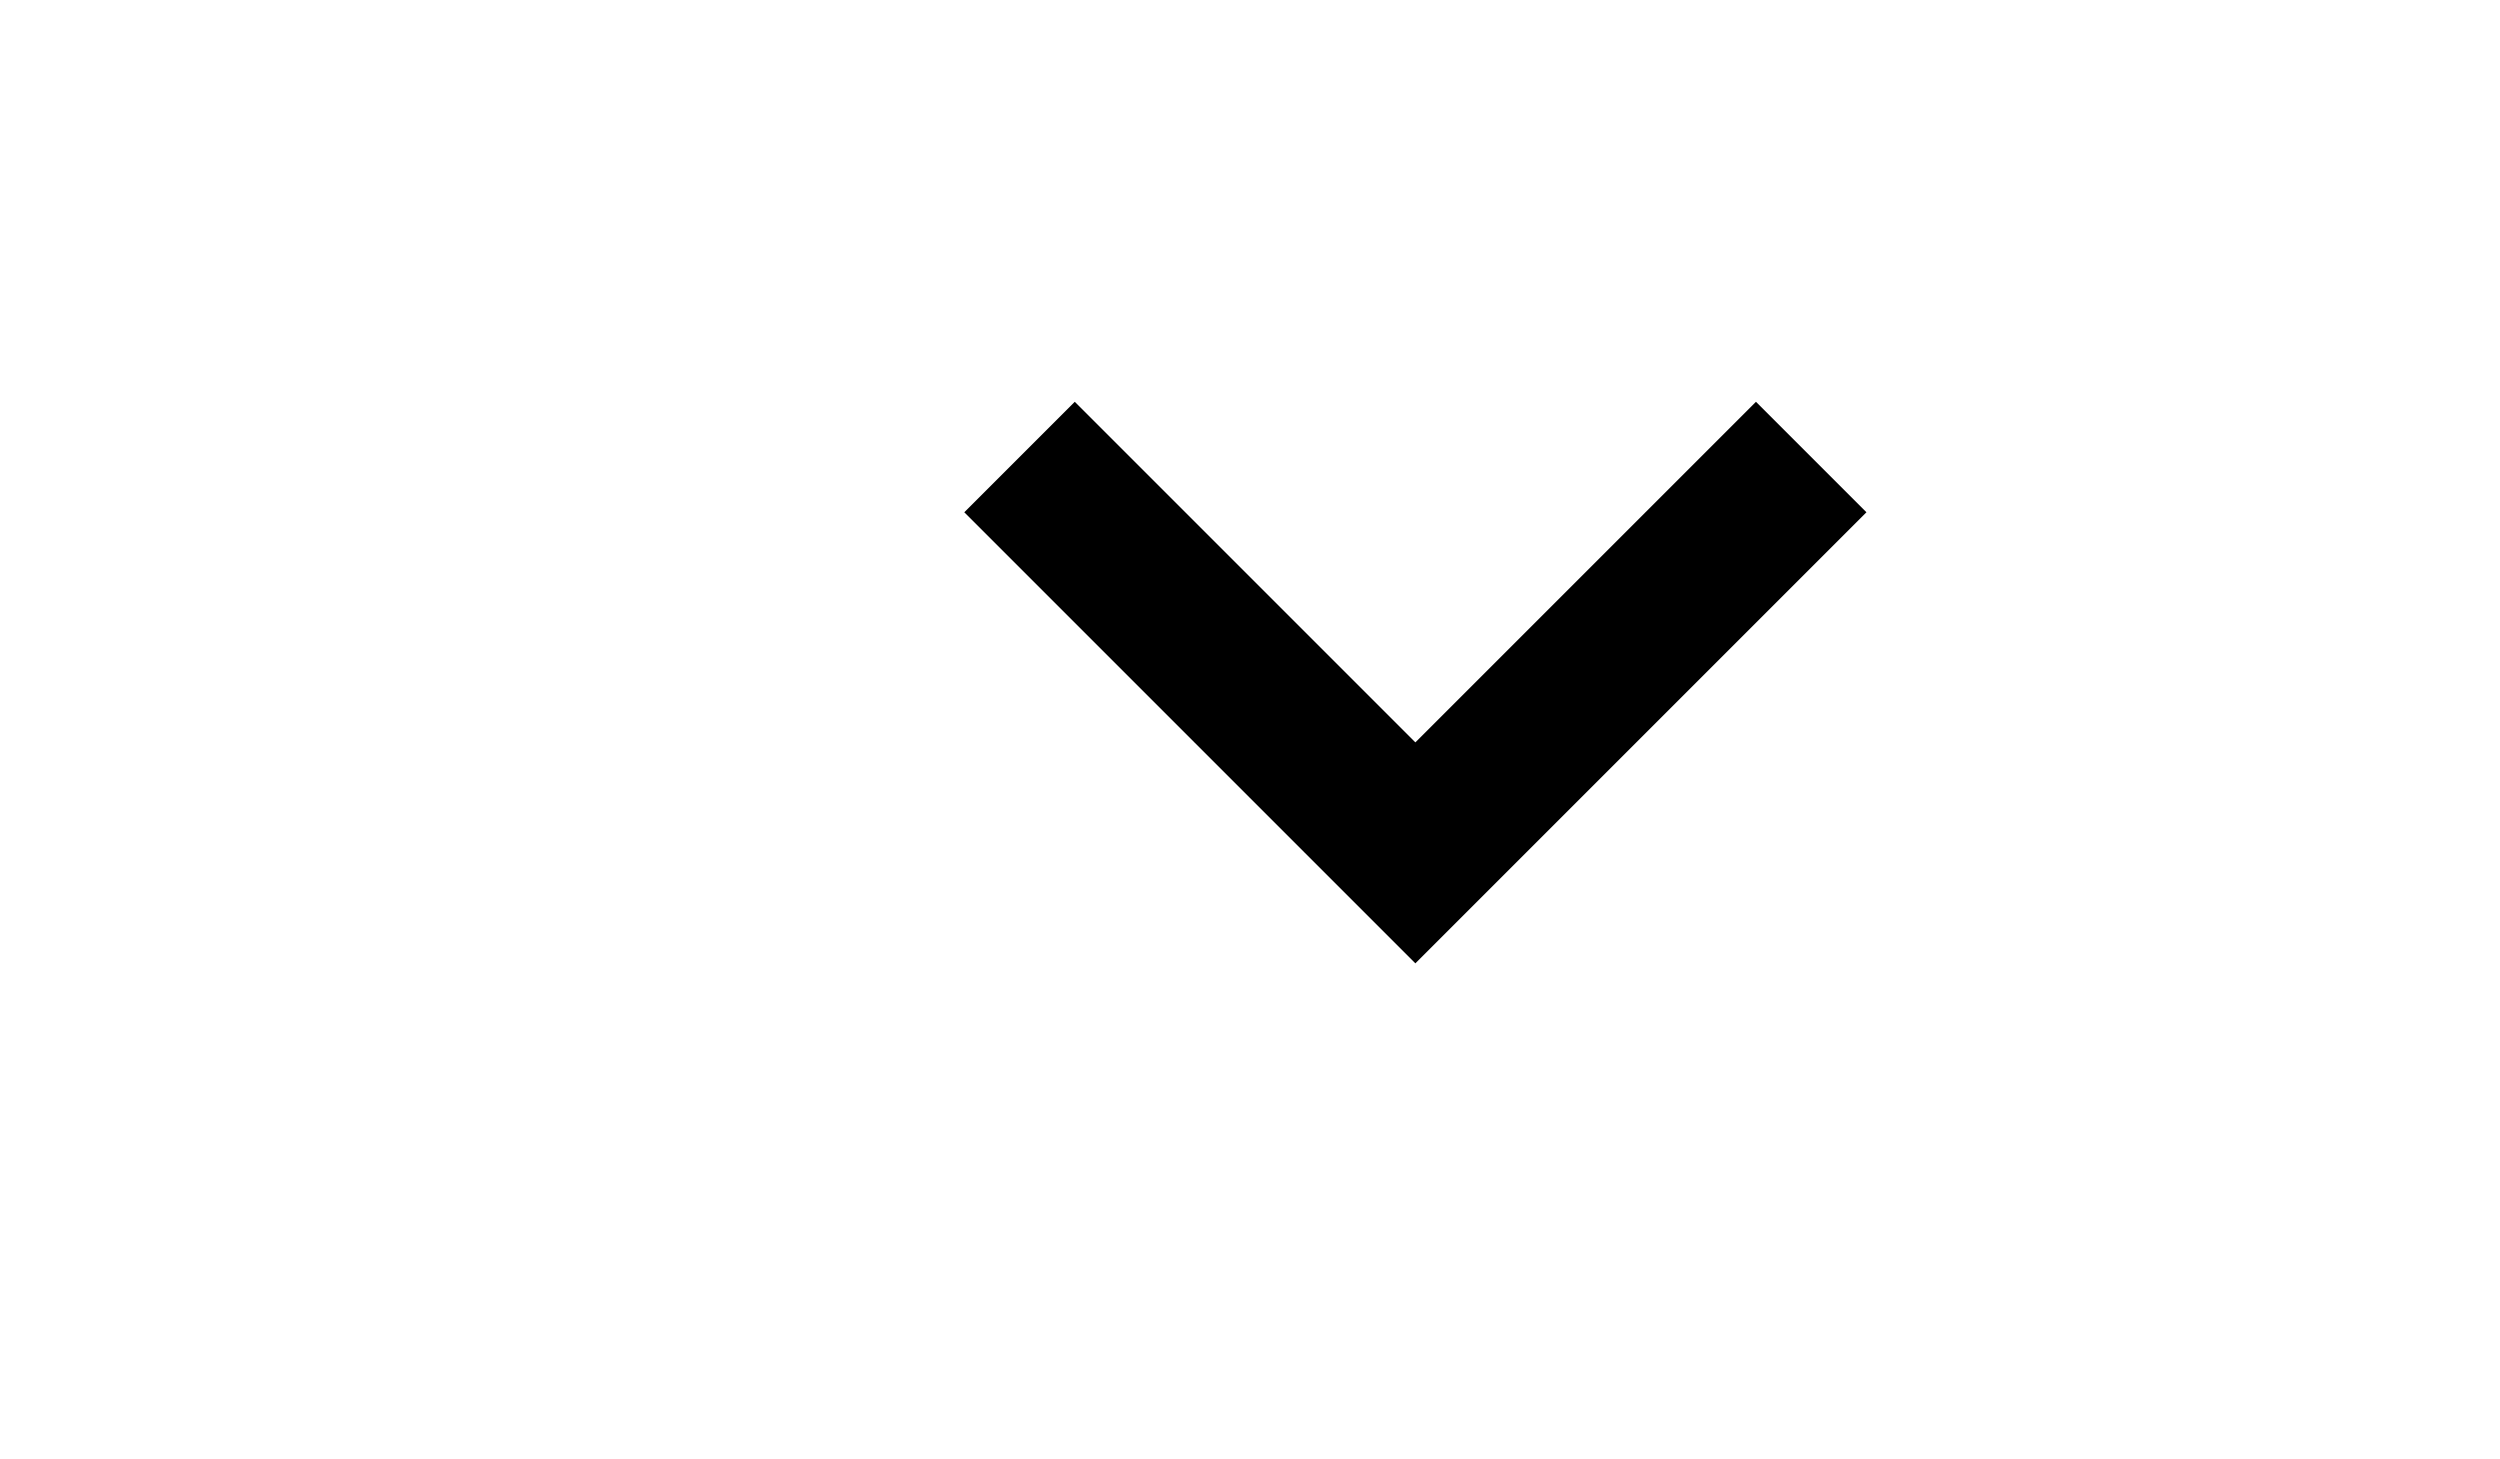
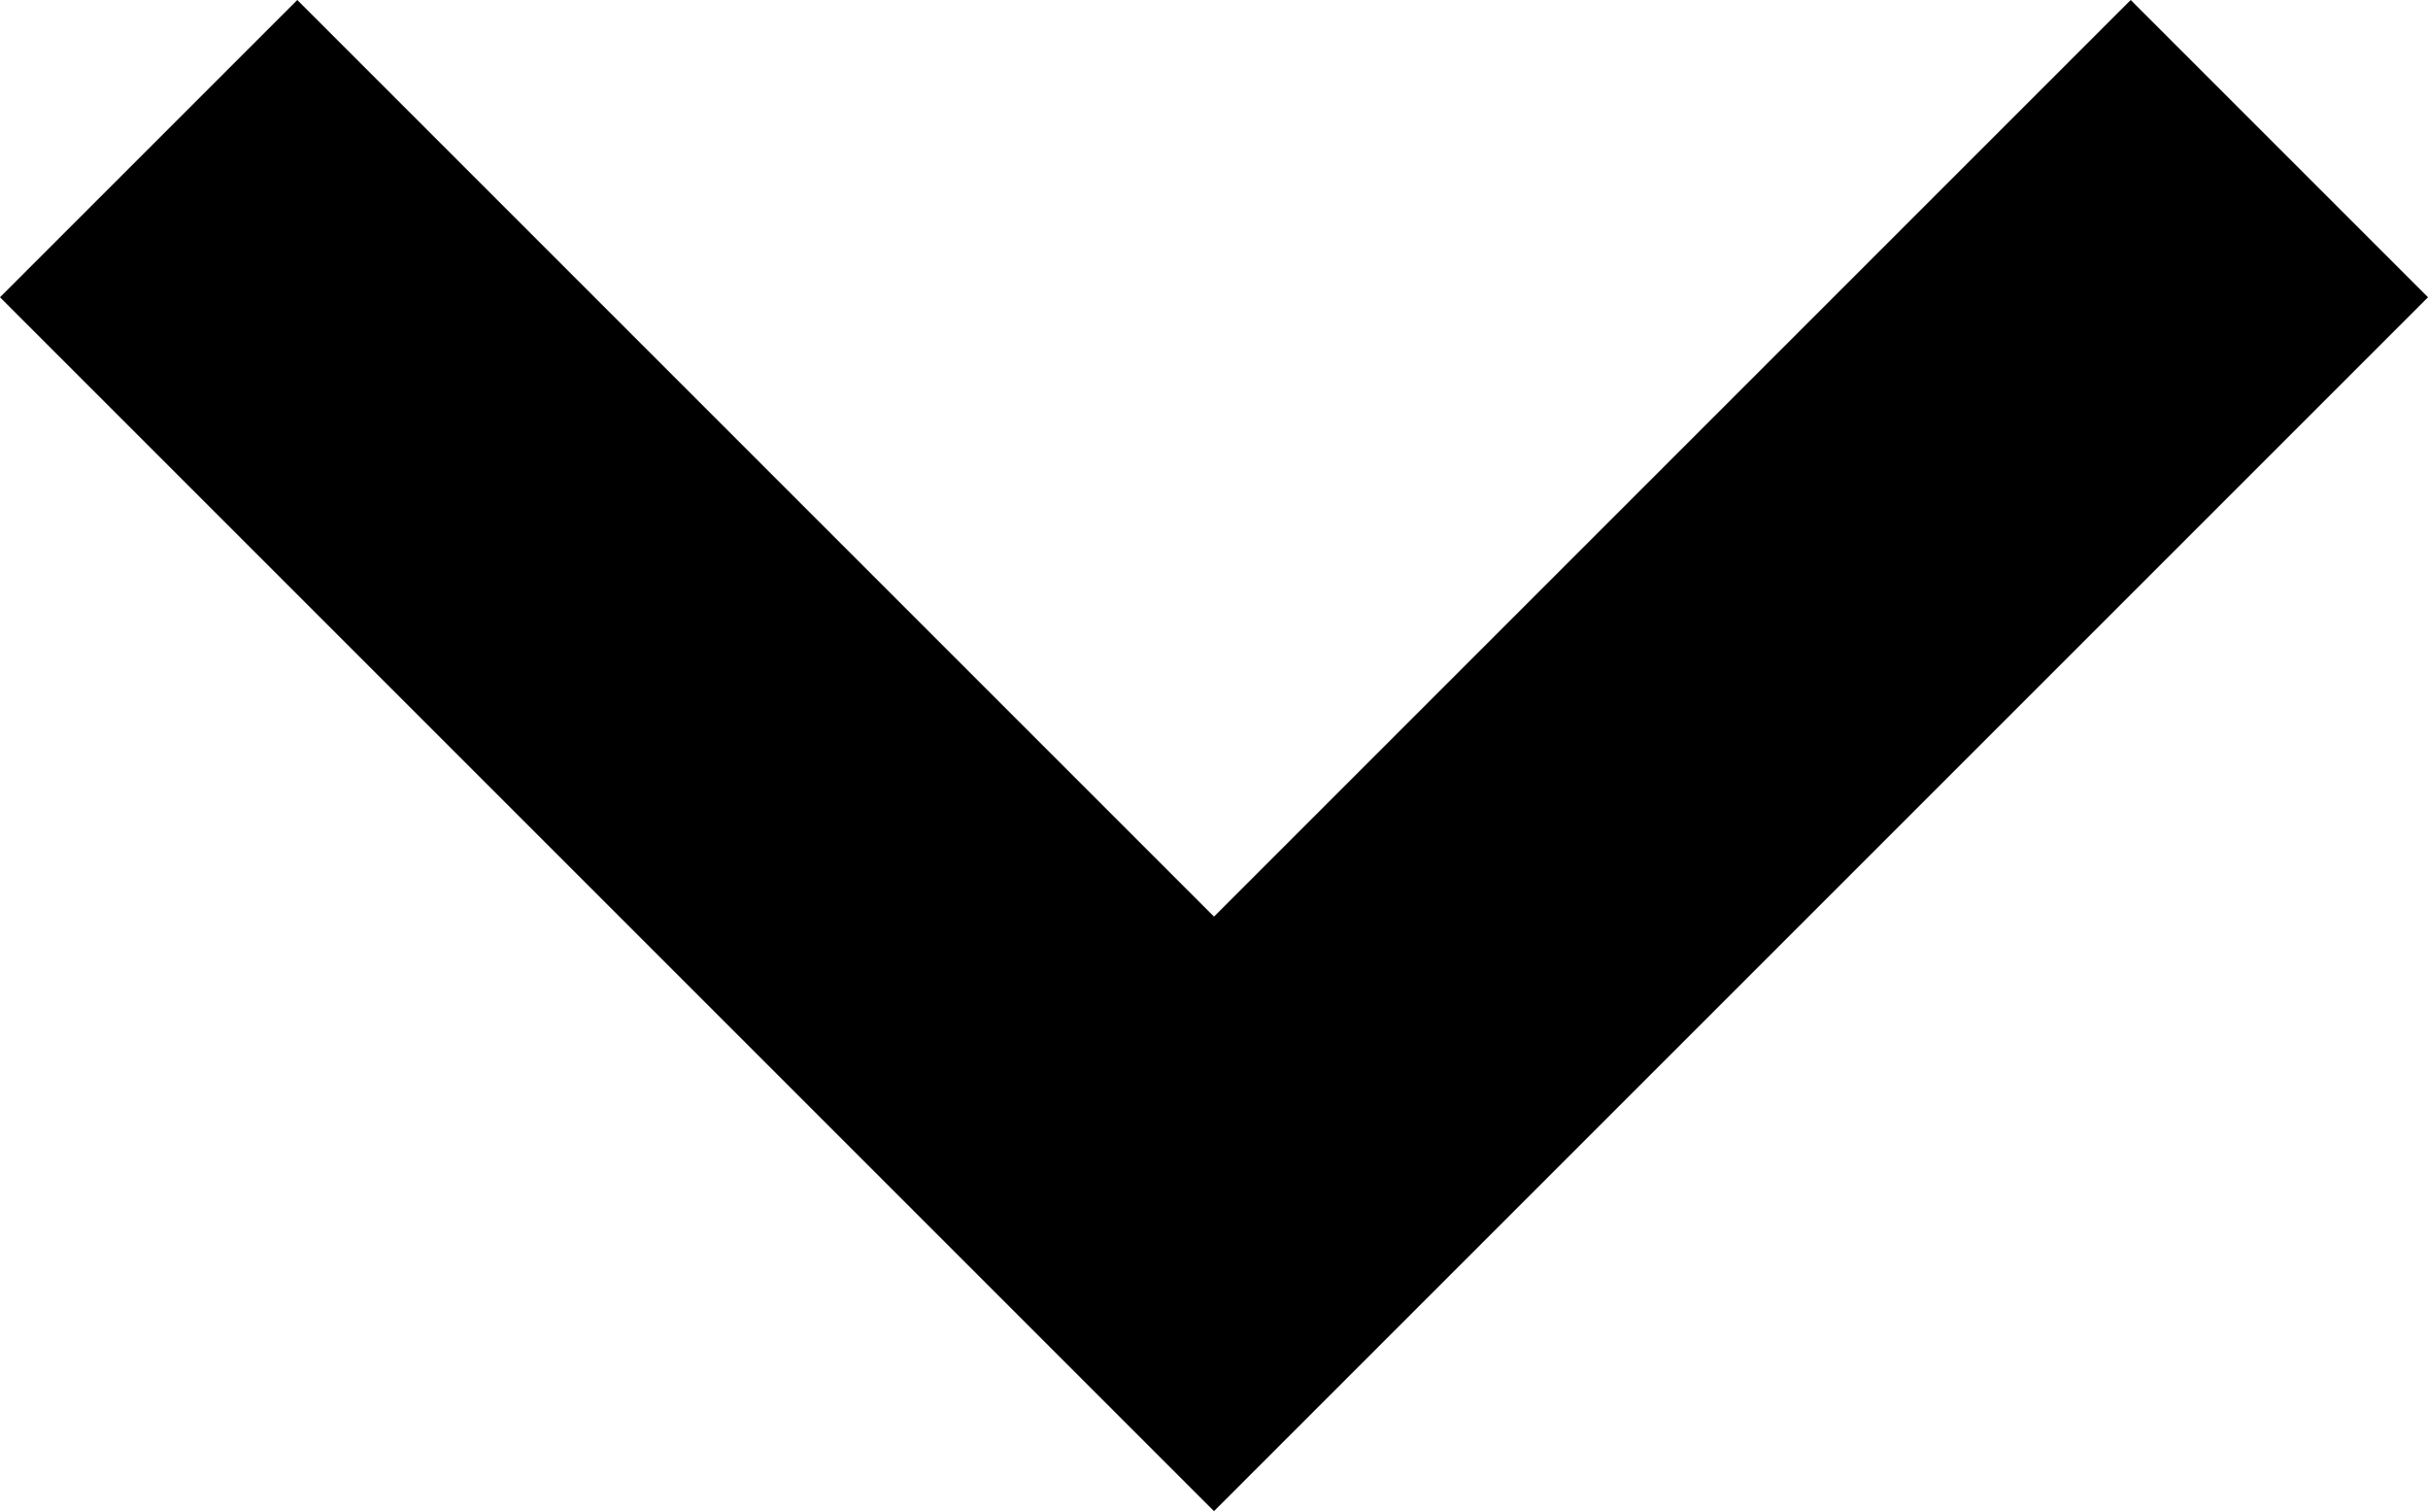
- <svg xmlns="http://www.w3.org/2000/svg" version="1.1" id="Layer_1" x="0px" y="0px" viewBox="0 0 960 560" style="enable-background:new 0 0 960 560;" xml:space="preserve">
-   <style type="text/css">
- 	.st0{fill:none;stroke:#000000;stroke-width:60;stroke-miterlimit:10;}
- </style>
-   <polyline class="st0" points="391.5,175.5 543.5,327.5 695.5,175.5 " />
+ <svg xmlns="http://www.w3.org/2000/svg" id="Layer_1" data-name="Layer 1" viewBox="0 0 346.48 215.67">
+   <defs>
+     <style>.cls-1{fill:none;stroke:#000;stroke-miterlimit:10;stroke-width:60px;}</style>
+   </defs>
+   <polyline class="cls-1" points="21.21 21.21 173.24 173.24 325.27 21.21" />
</svg>
